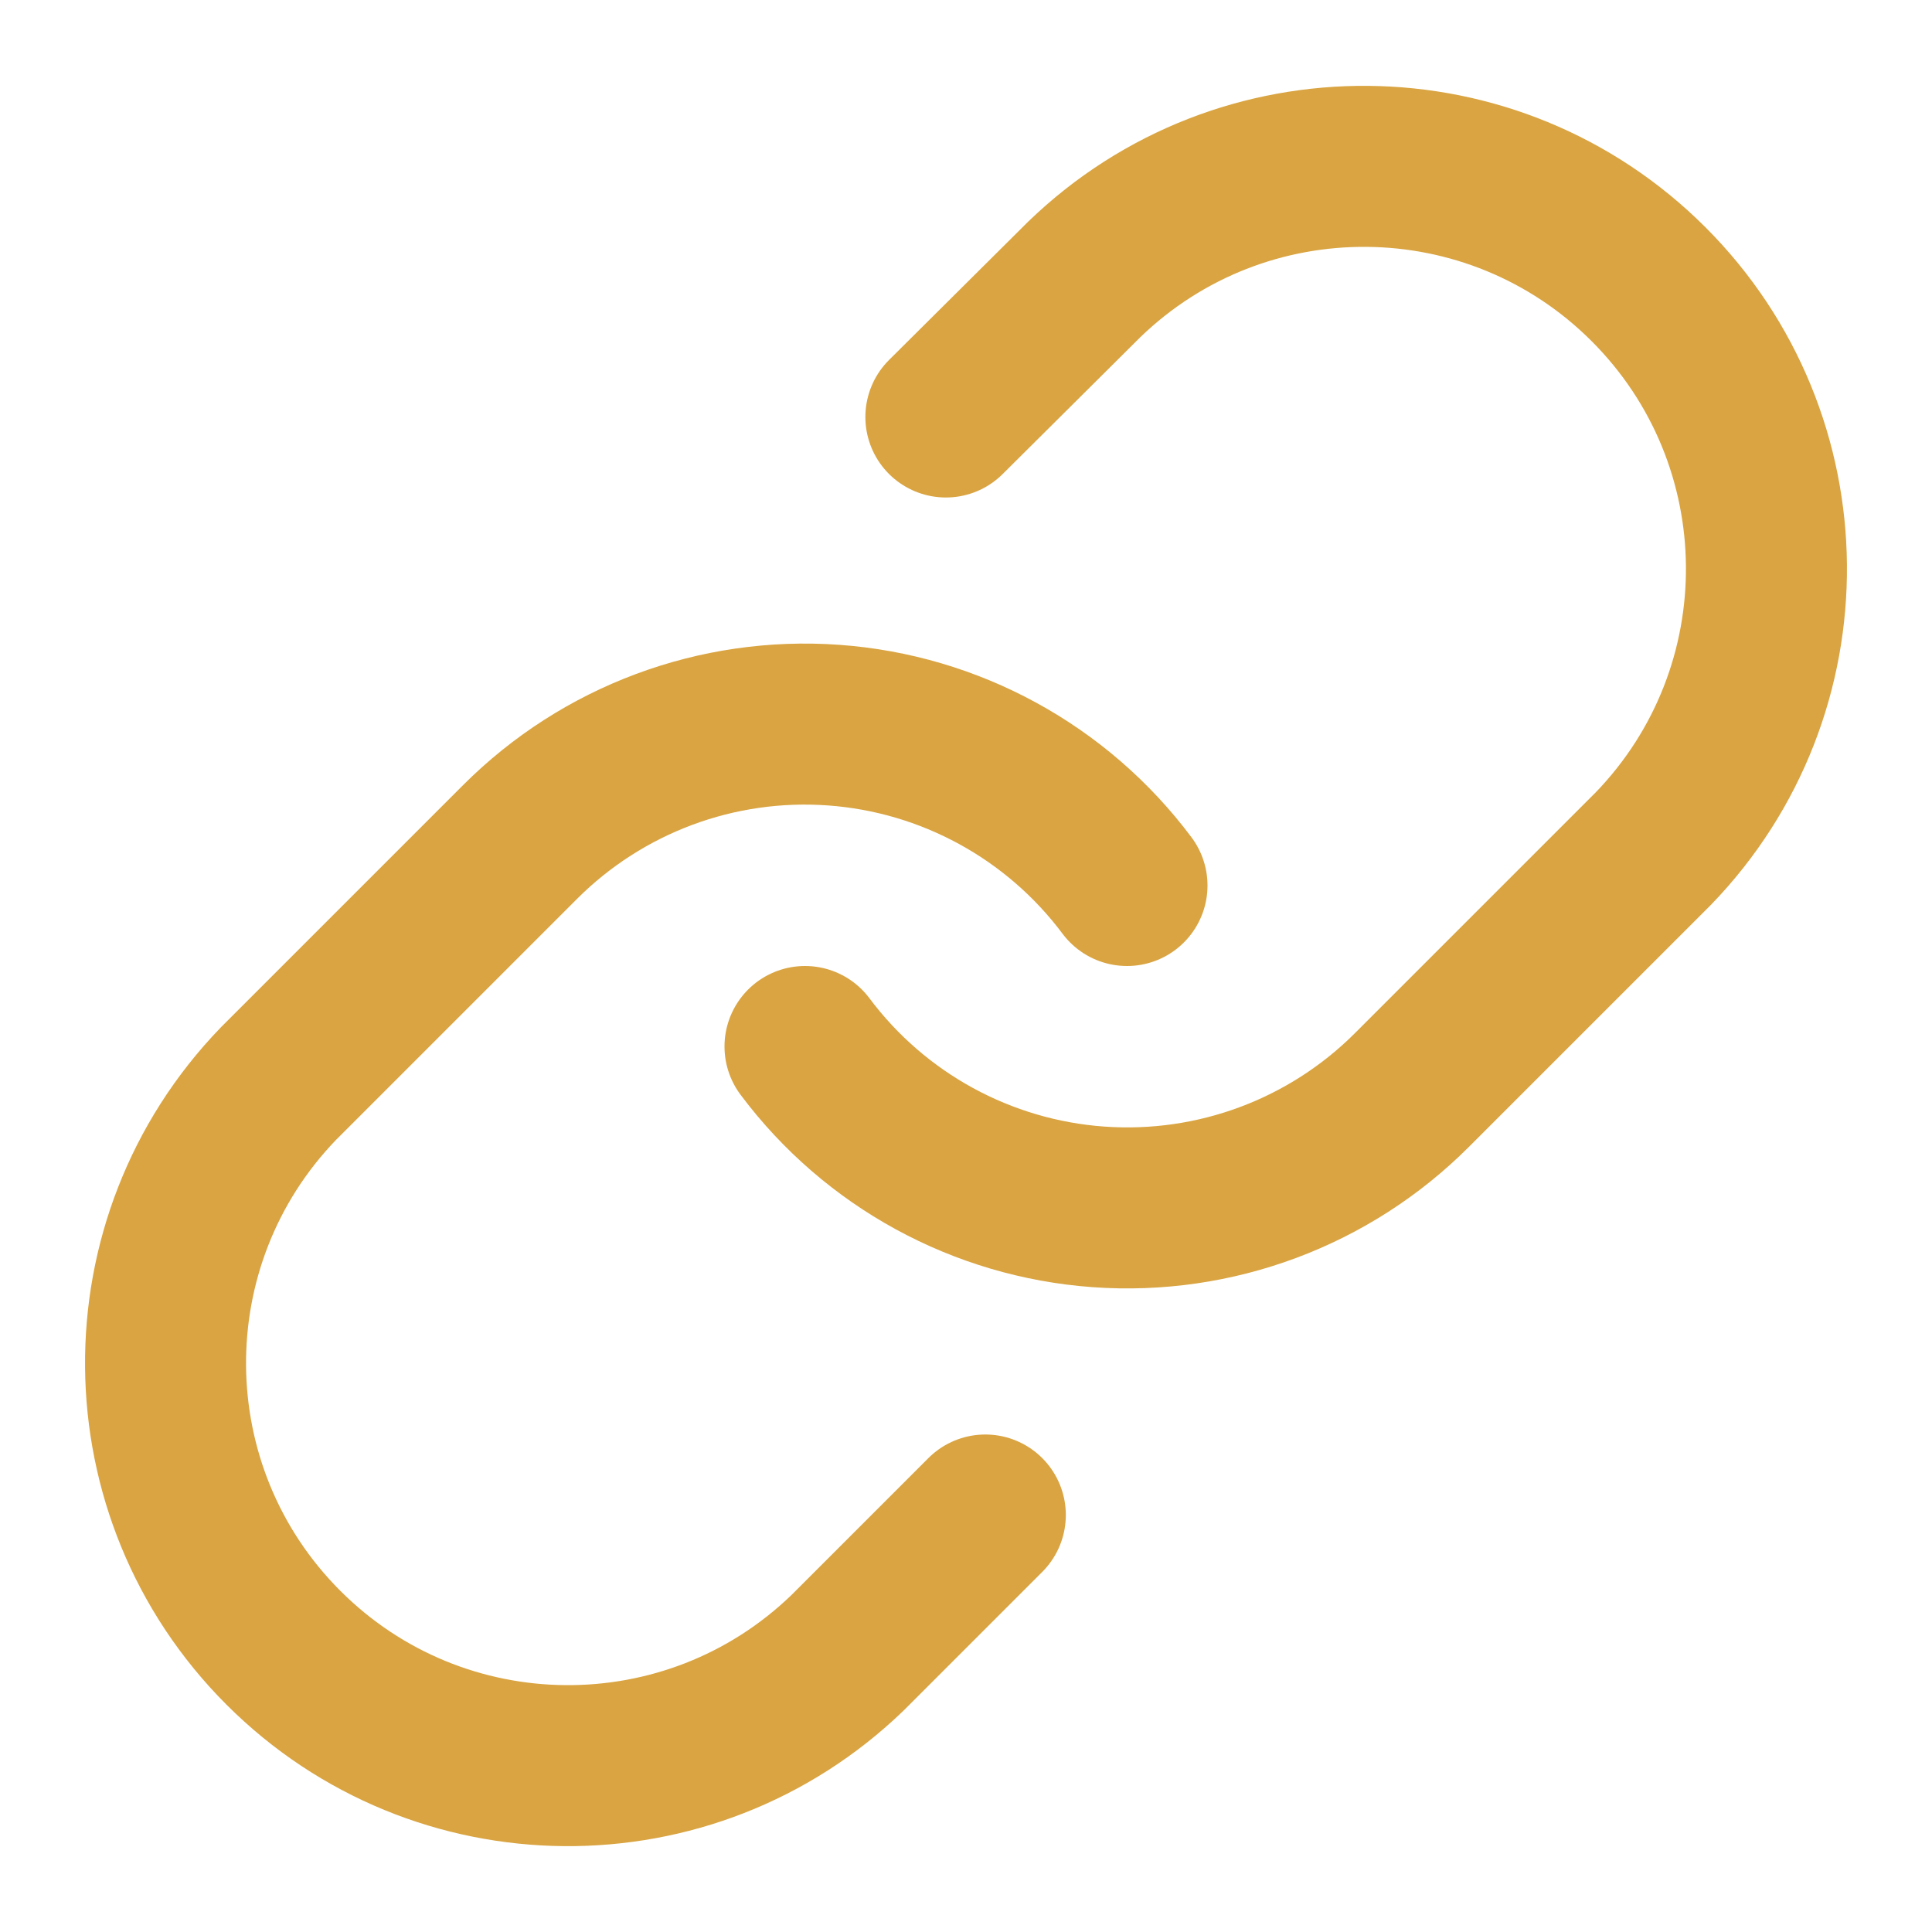
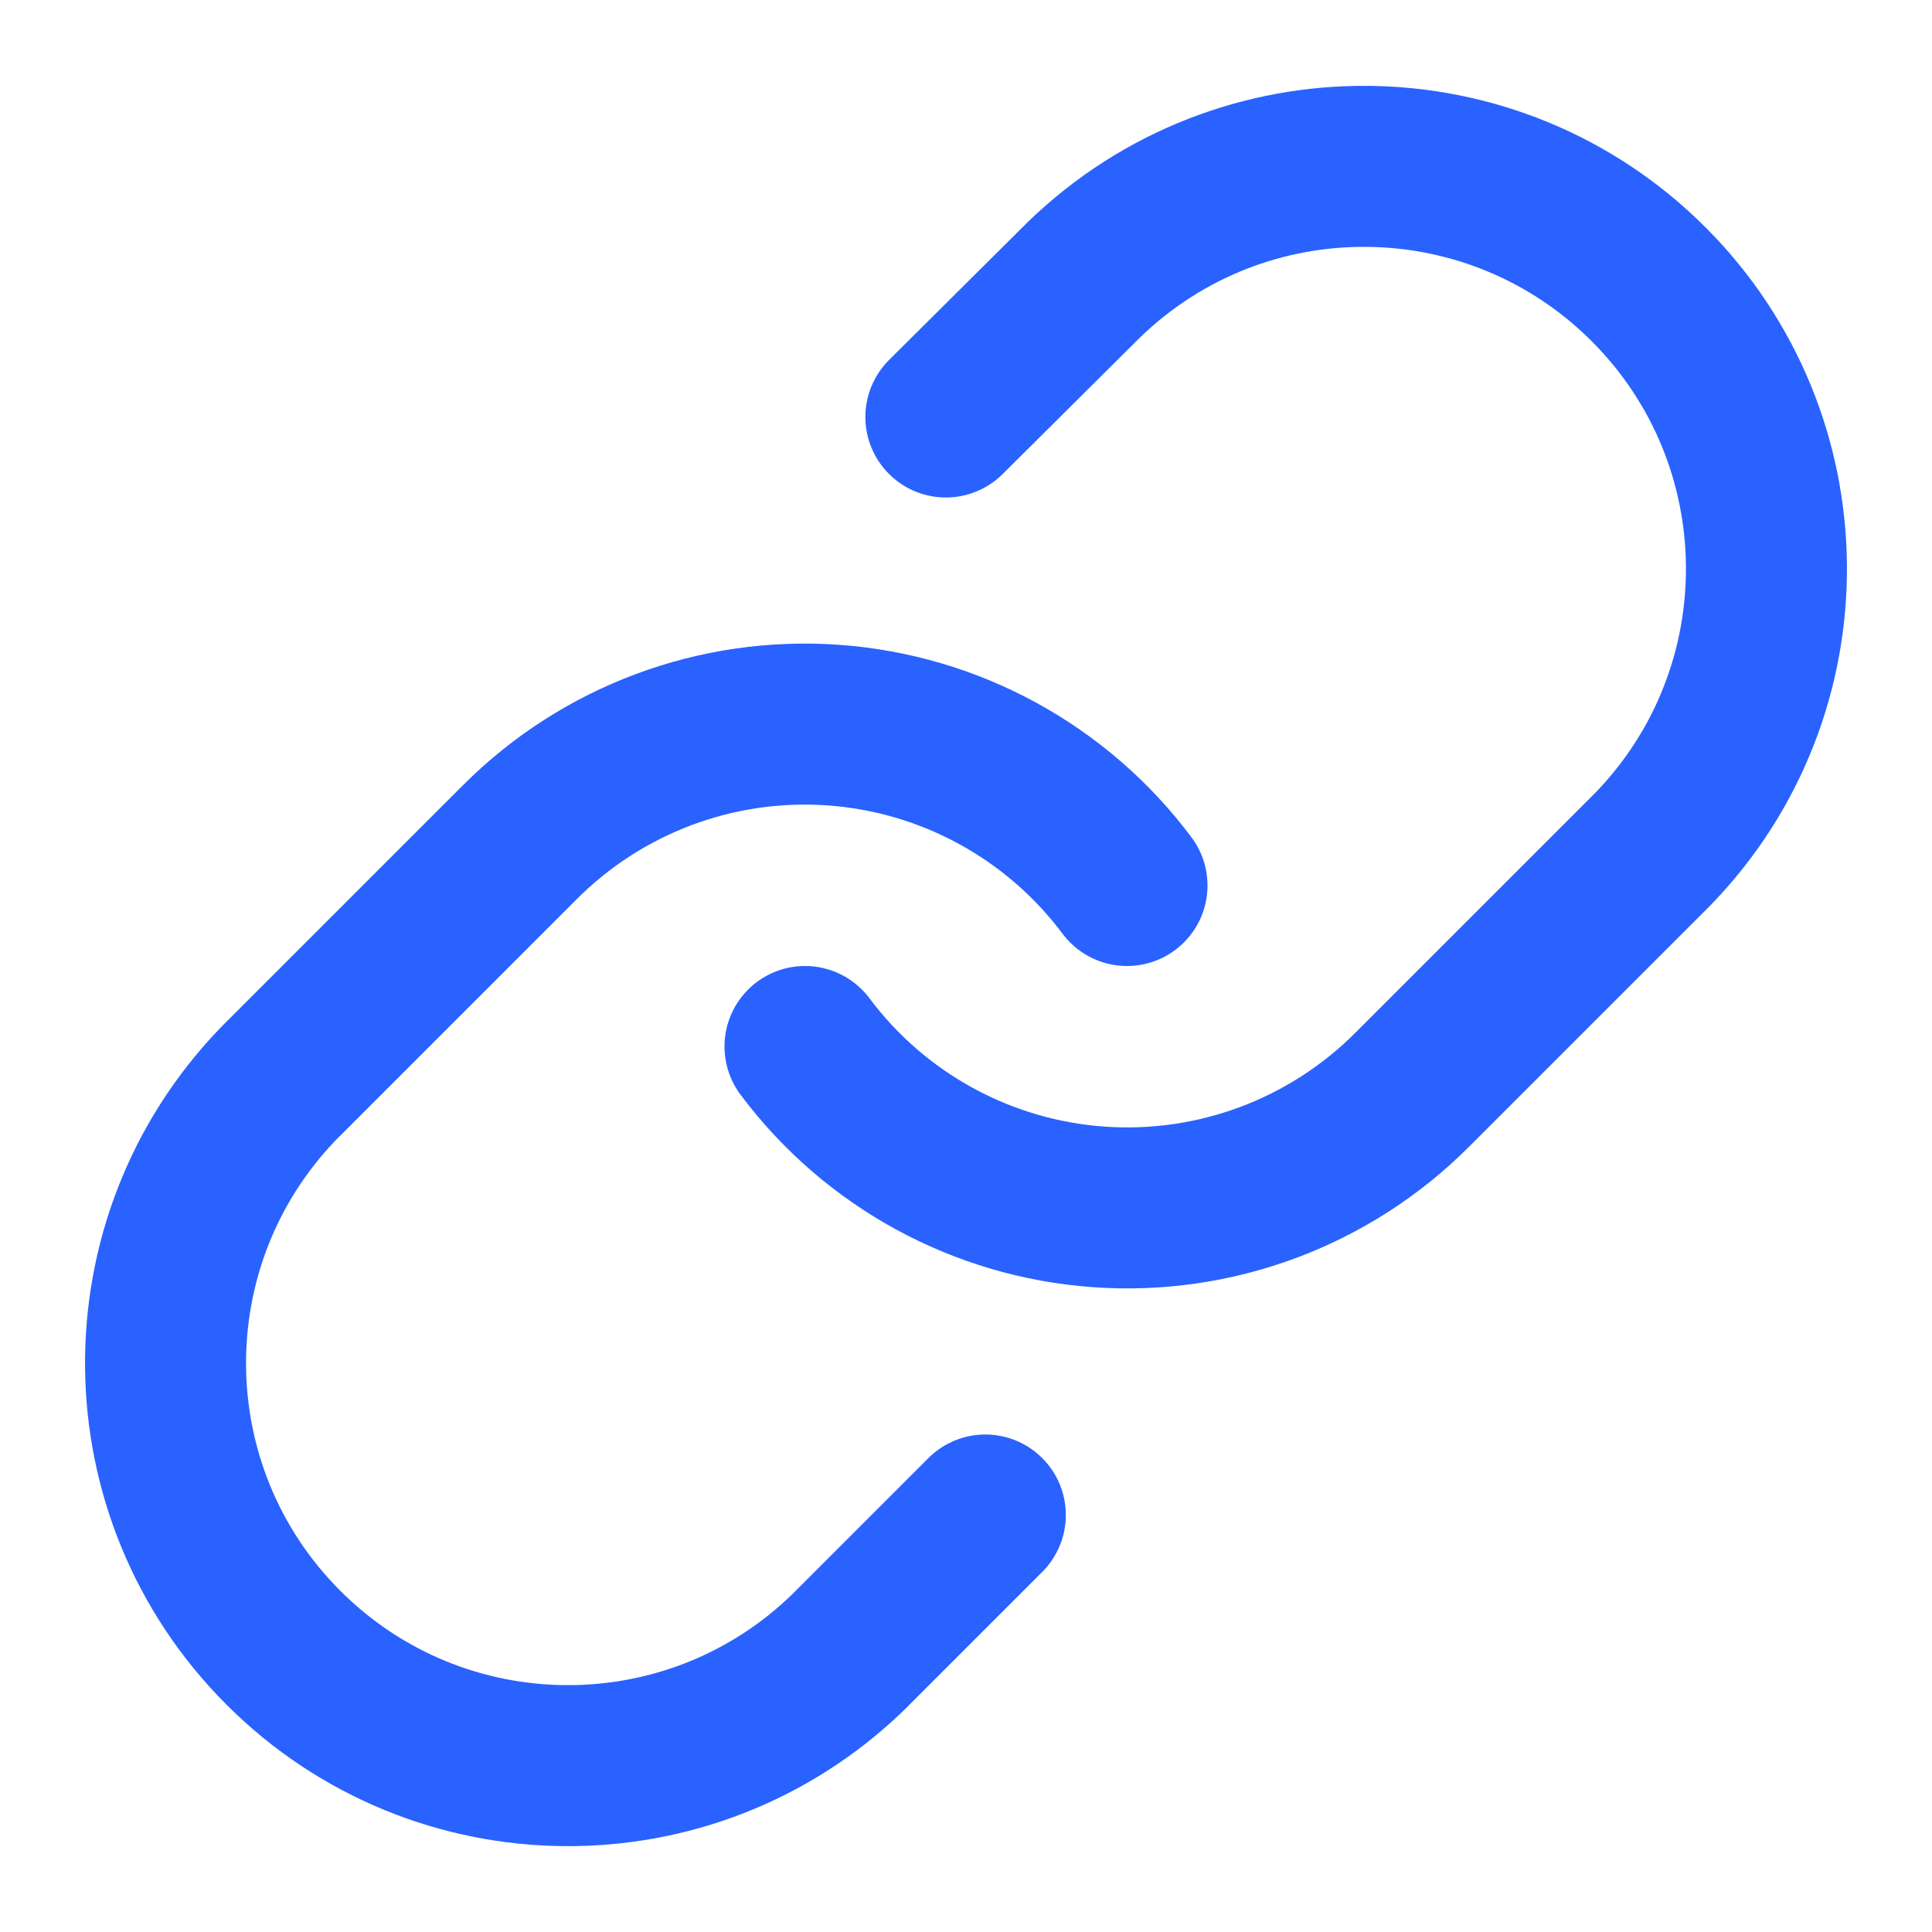
- <svg xmlns="http://www.w3.org/2000/svg" class="lucide lucide-link" width="24" height="24" viewBox="0 0 24 24" fill="none" stroke="#d9a441" stroke-width="2" stroke-linecap="round" stroke-linejoin="round">
+ <svg xmlns="http://www.w3.org/2000/svg" class="lucide lucide-link" width="24" height="24" viewBox="0 0 24 24" fill="none" stroke="#2962ff" stroke-width="2" stroke-linecap="round" stroke-linejoin="round">
  <path d="M10 13a5 5 0 0 0 7.54.54l3-3a5 5 0 0 0-7.07-7.07l-1.72 1.71" />
  <path d="M14 11a5 5 0 0 0-7.54-.54l-3 3a5 5 0 0 0 7.07 7.07l1.71-1.71" />
</svg>
